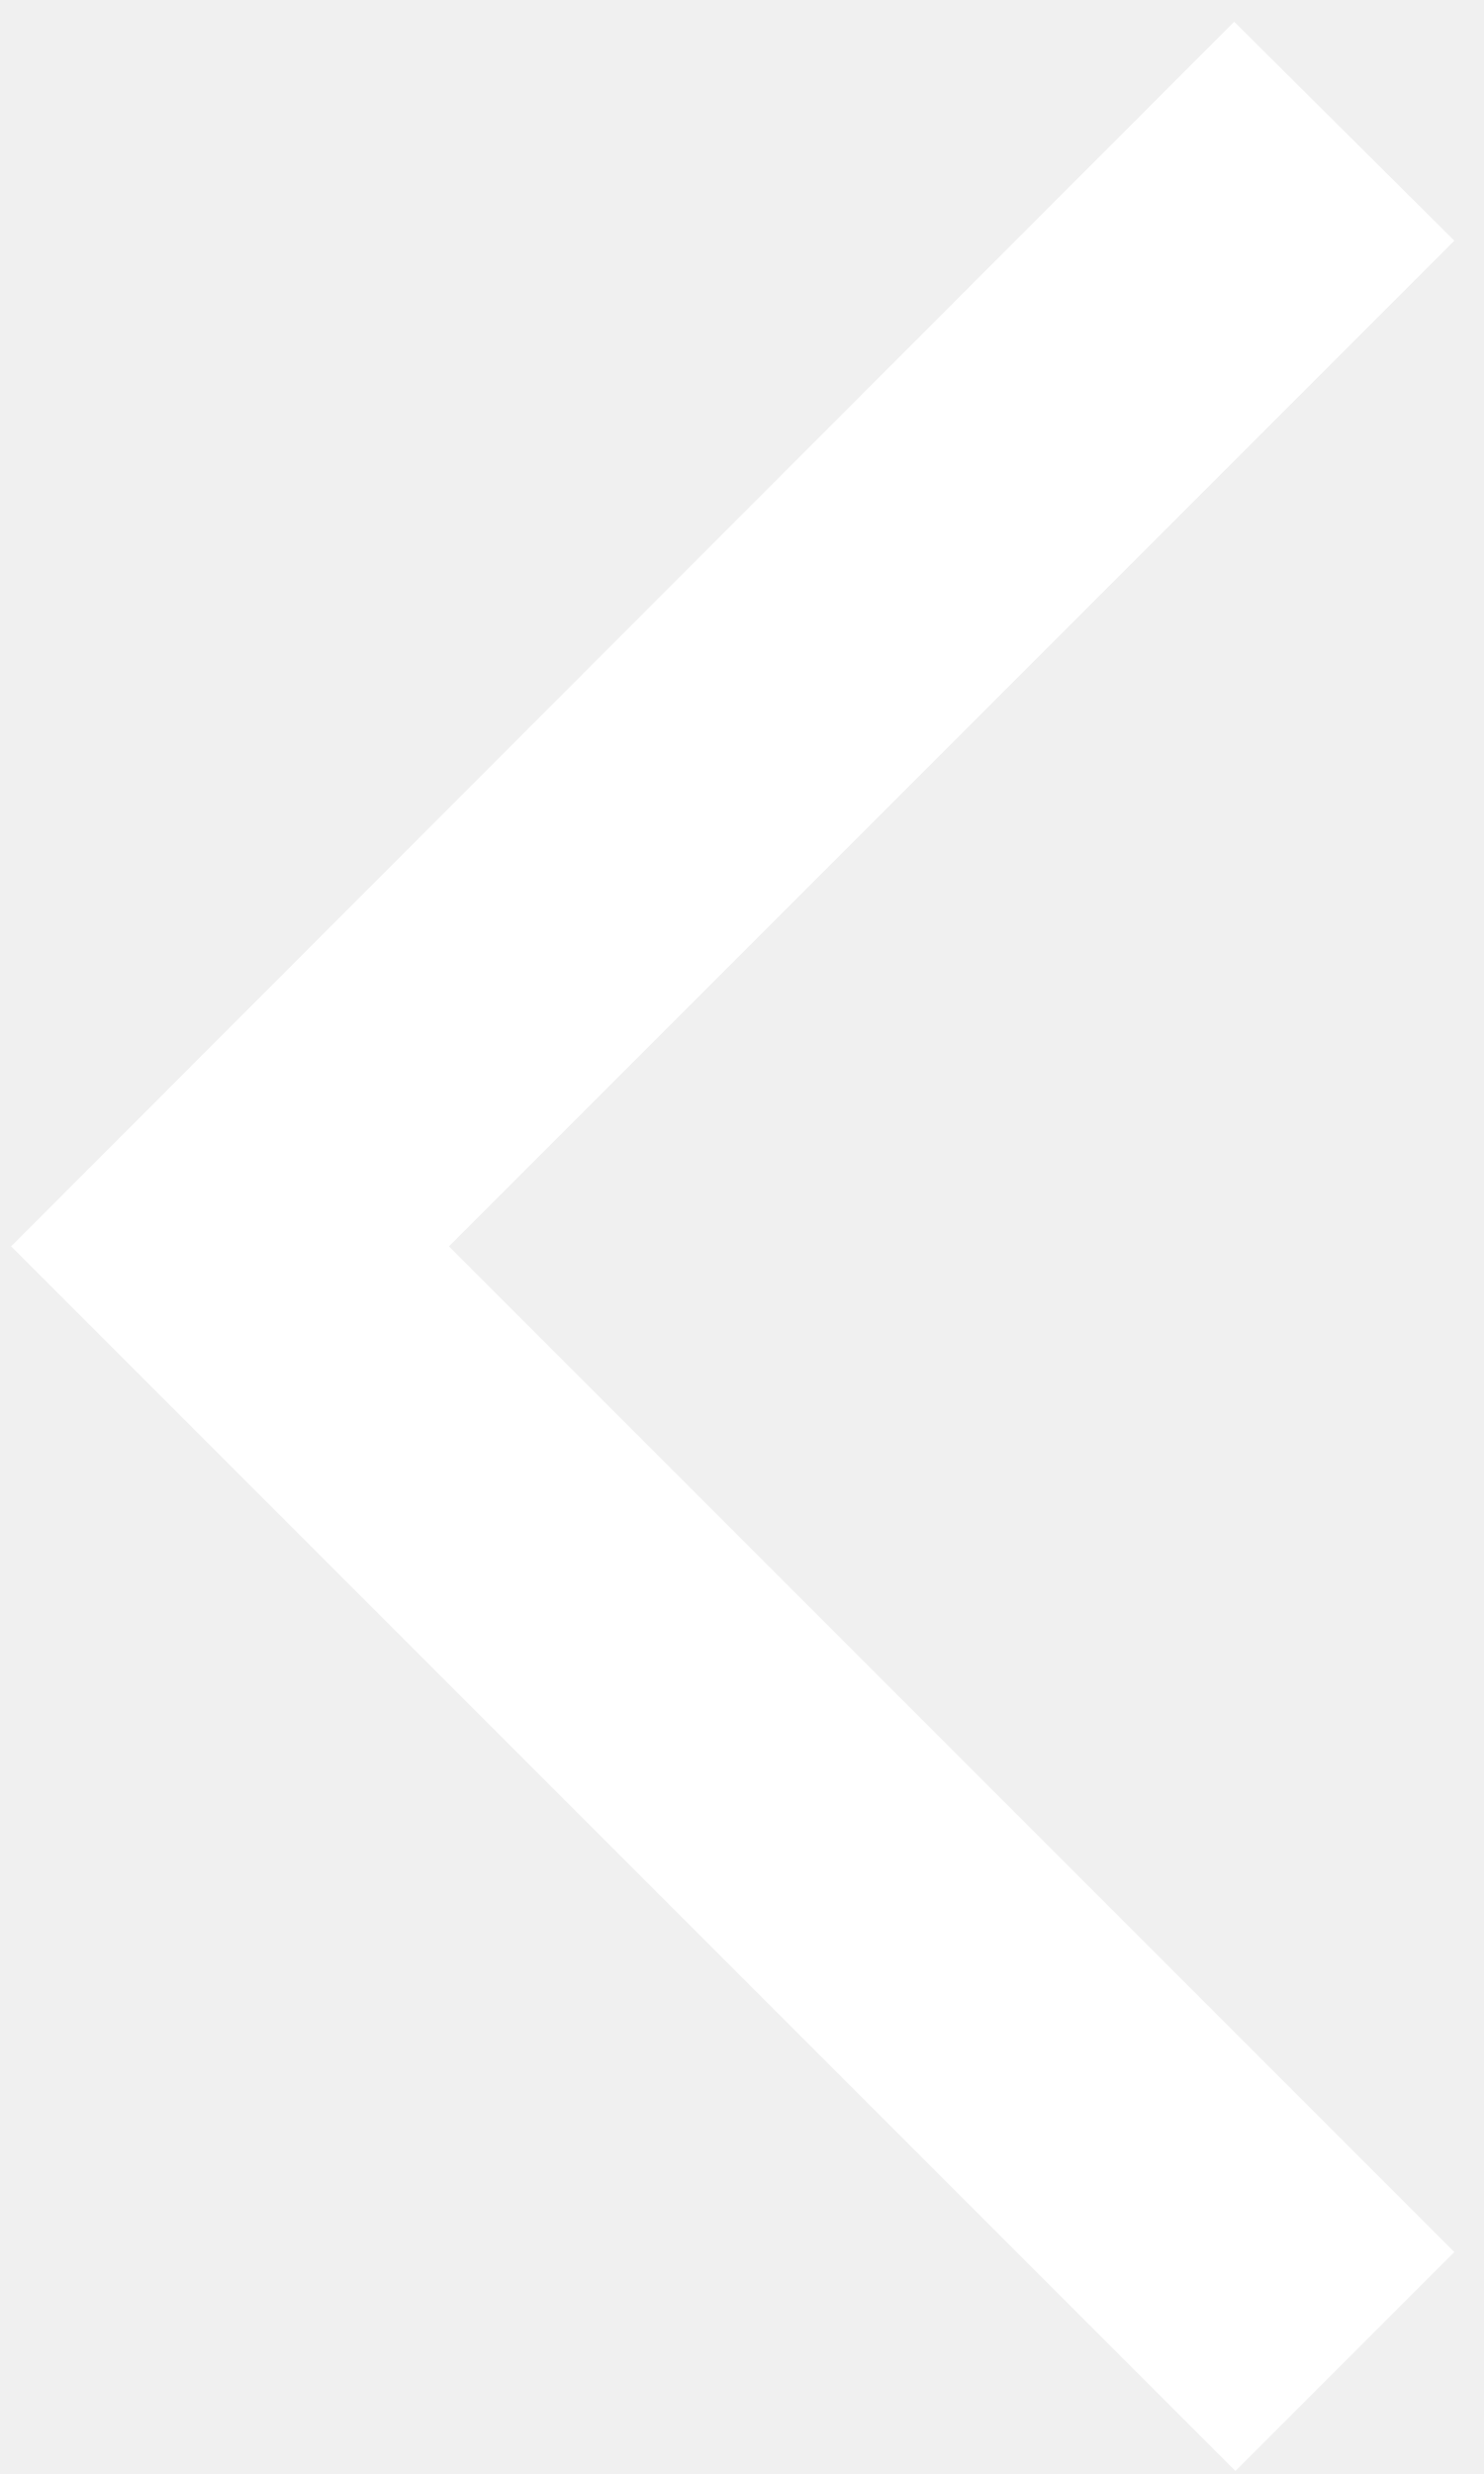
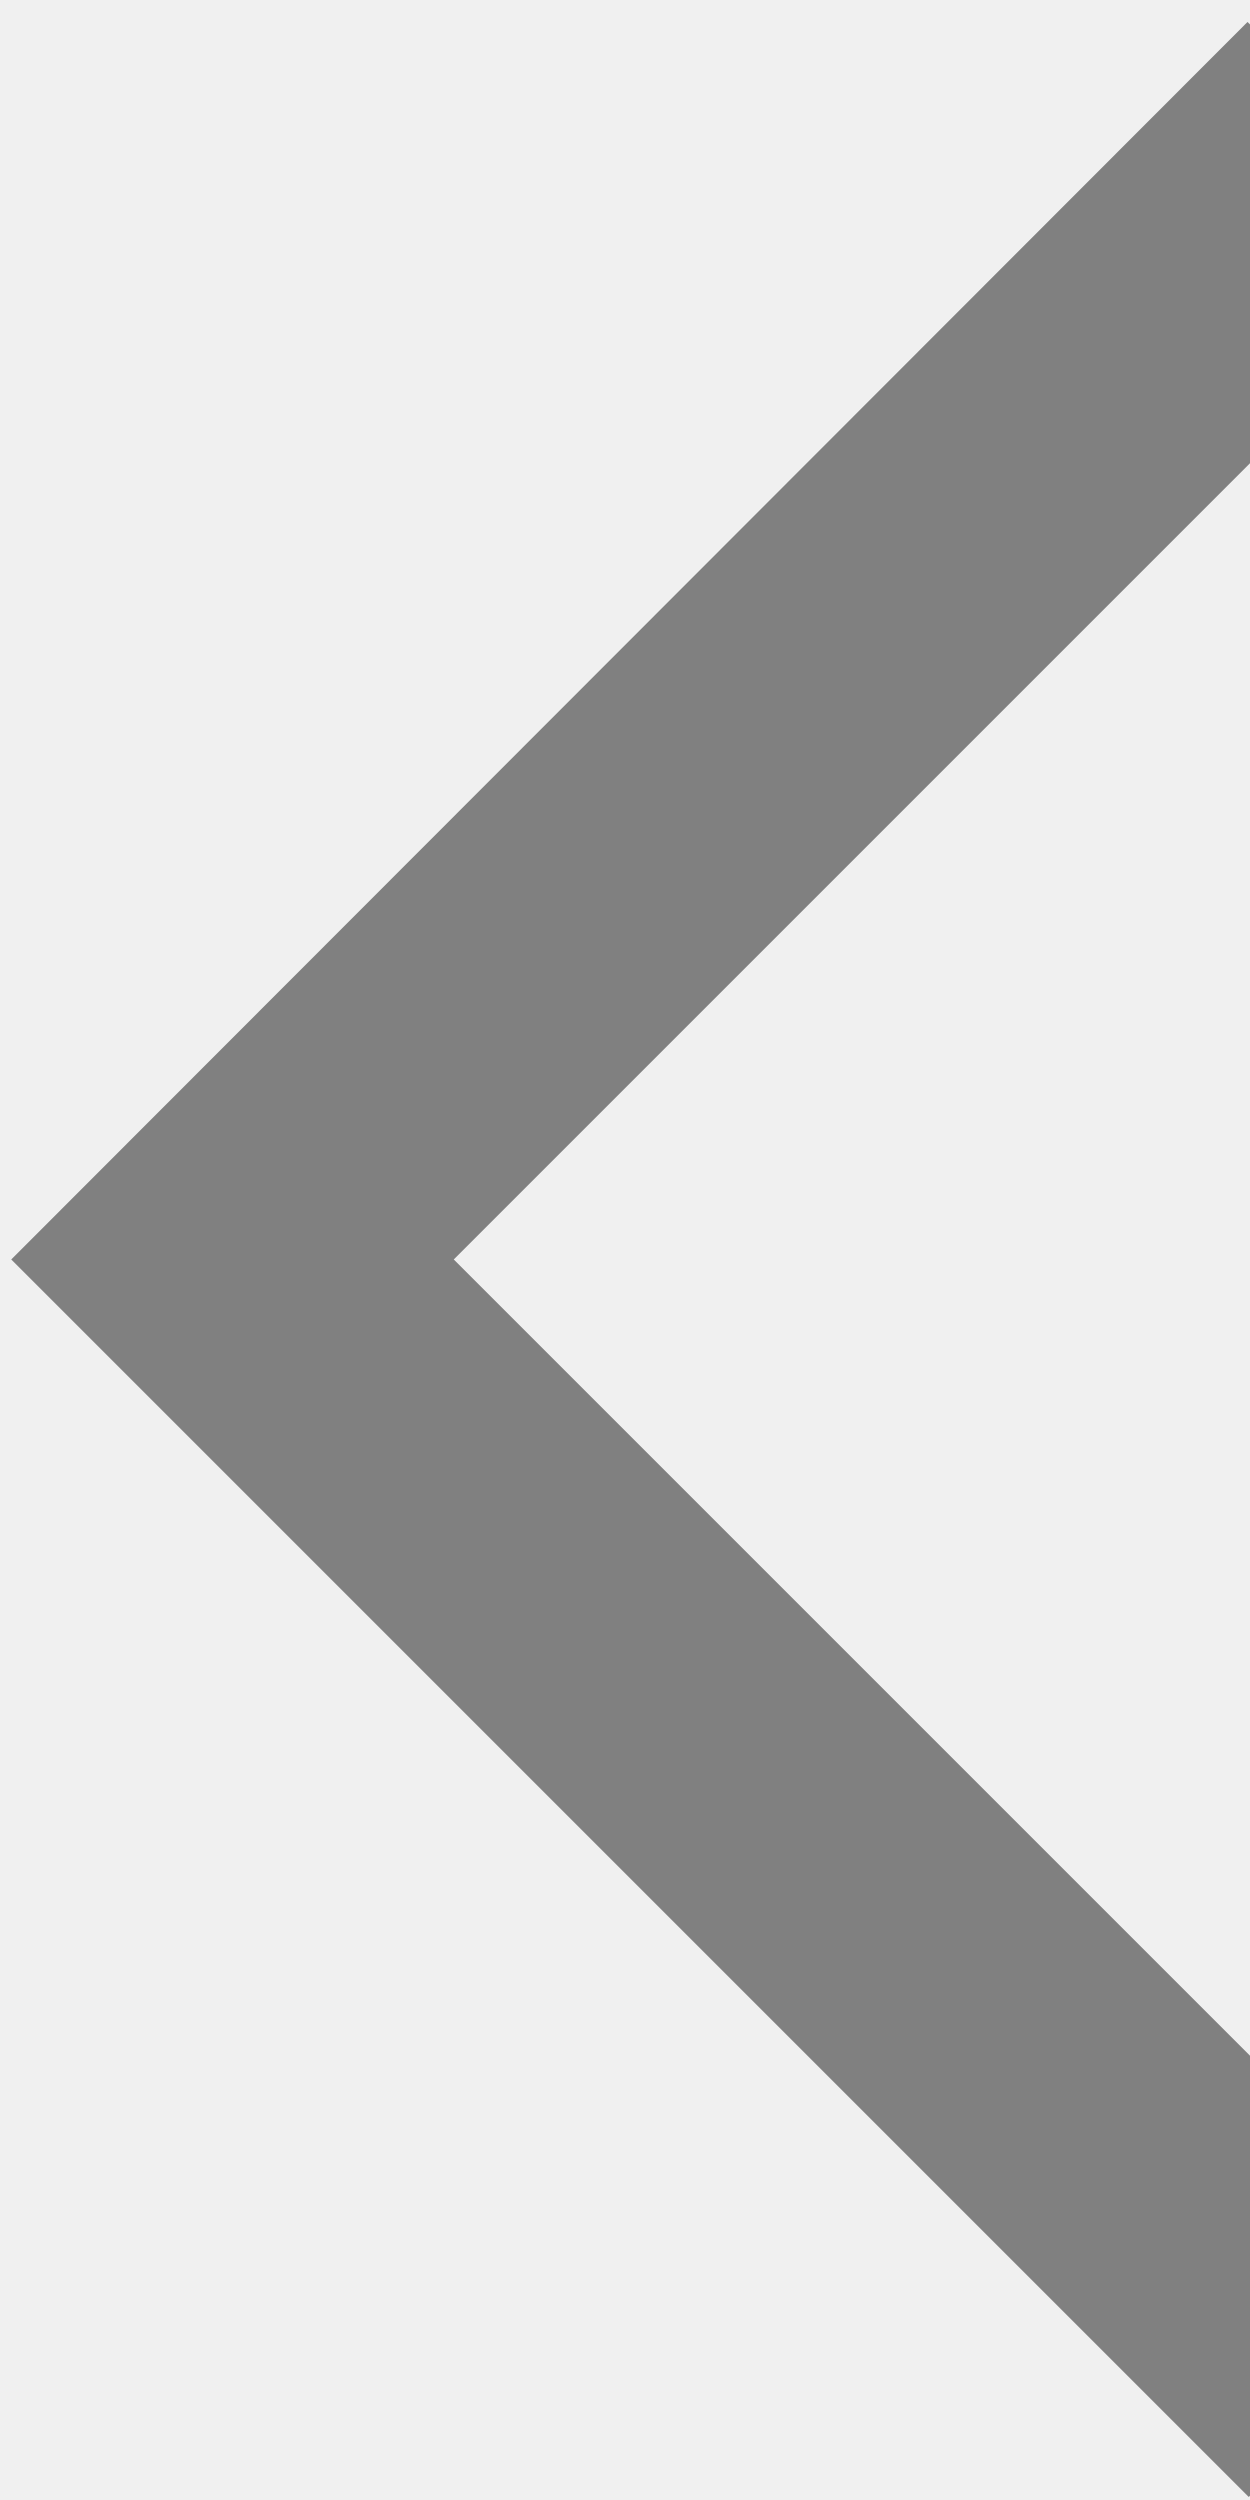
- <svg xmlns="http://www.w3.org/2000/svg" width="48" height="80" viewBox="0 0 48 80" fill="none">
-   <path d="M47.04 7.783L39.92 0.703L0.36 40.303L39.96 79.903L47.04 72.823L14.52 40.303L47.04 7.783Z" fill="white" />
+ <svg xmlns="http://www.w3.org/2000/svg" width="40" height="80" viewBox="0 0 40 80" fill="none">
+   <path d="M47.04 7.783L39.92 0.703L0.36 40.303L39.96 79.903L47.04 72.823L14.52 40.303L47.04 7.783Z" fill="grey" />
</svg>
